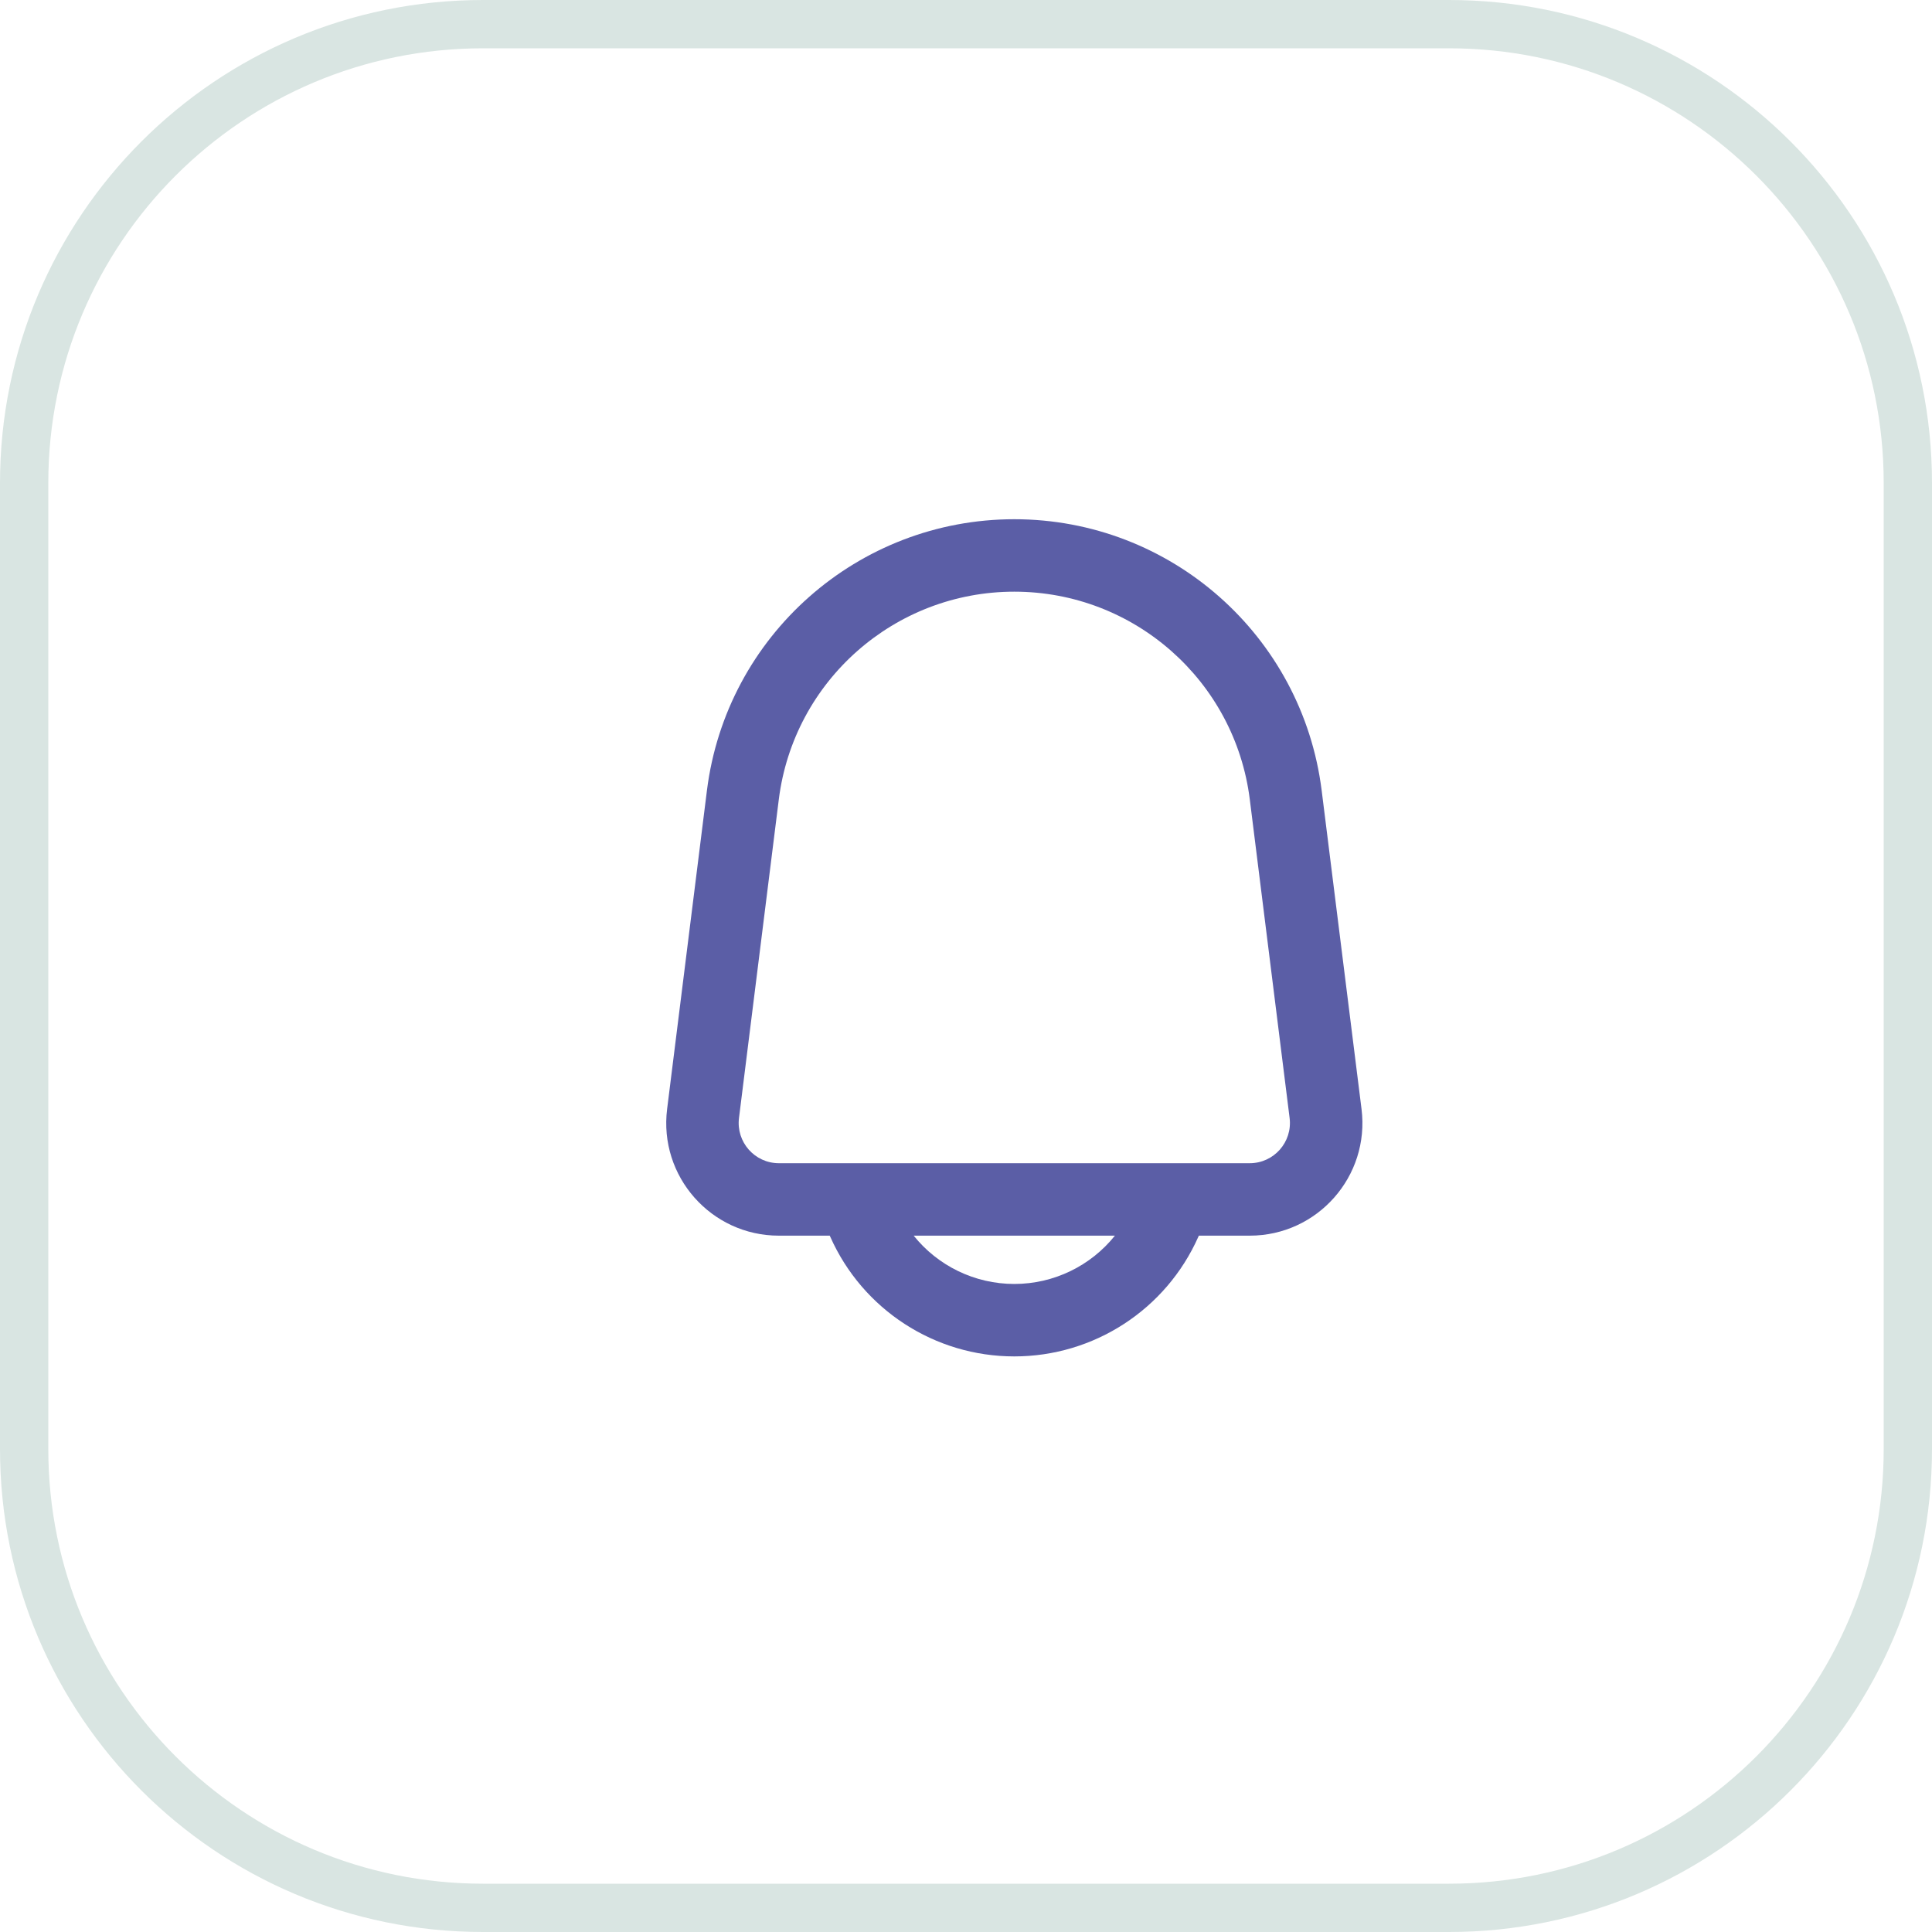
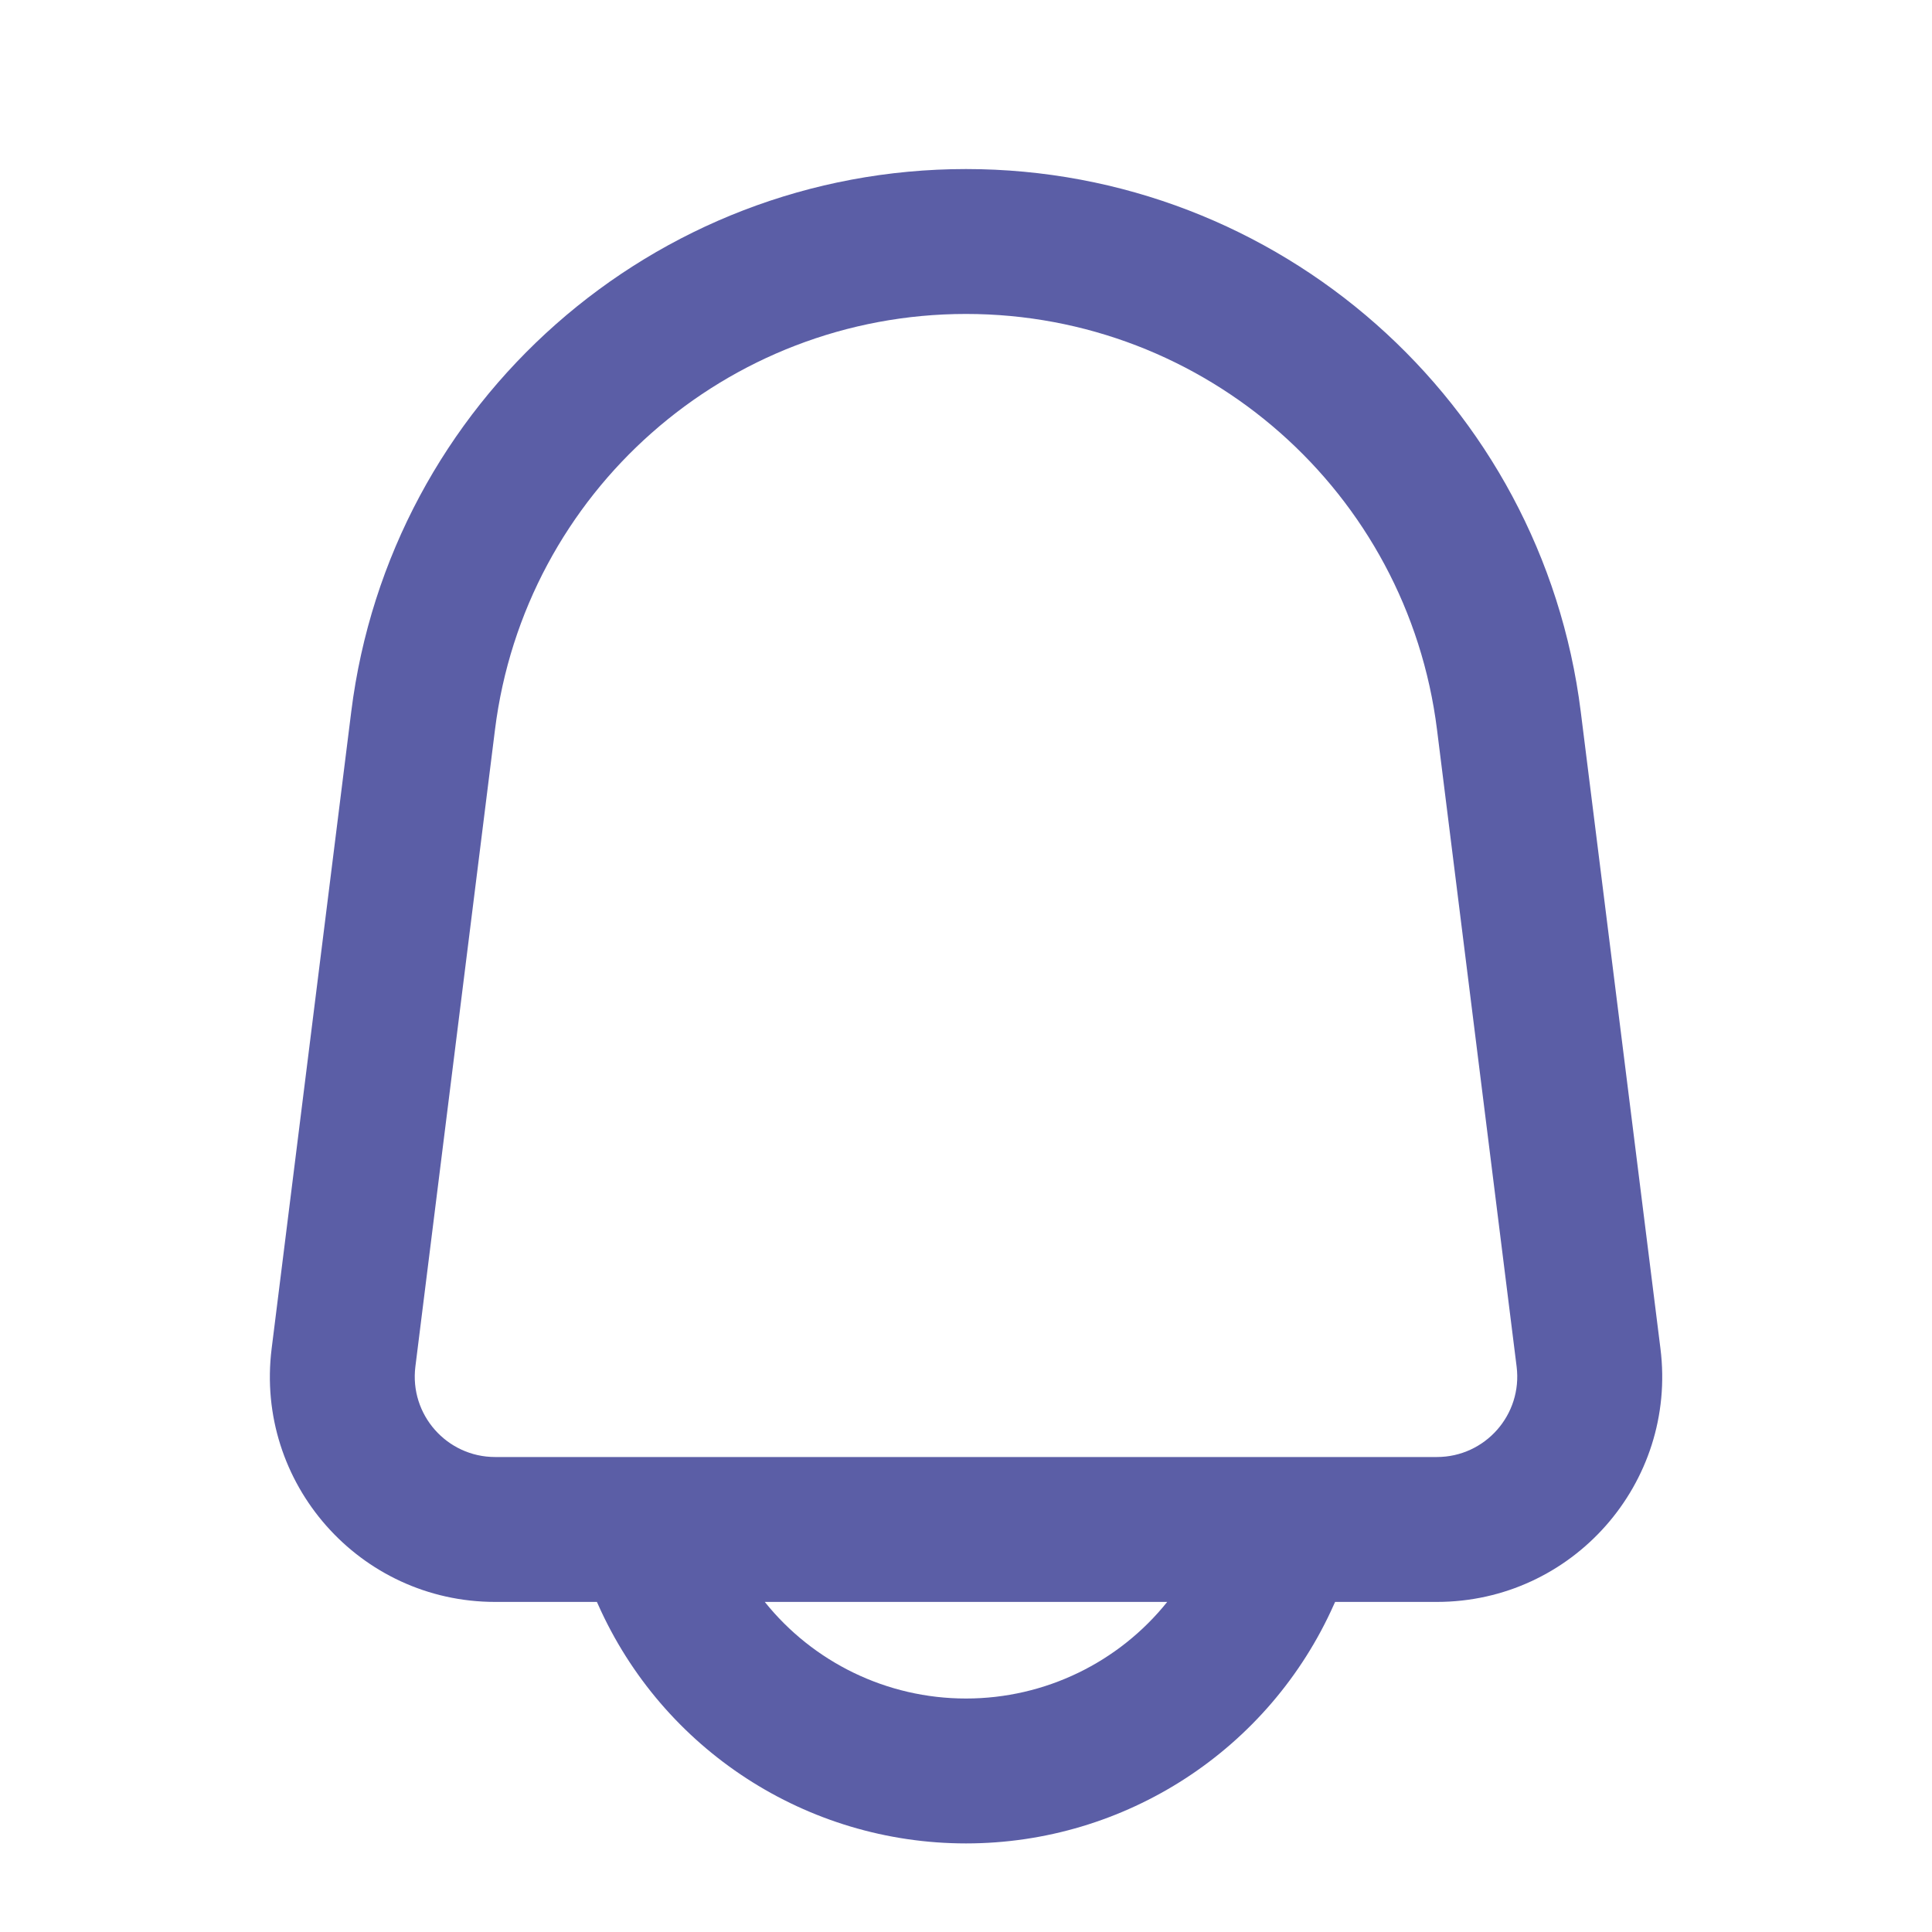
- <svg xmlns="http://www.w3.org/2000/svg" width="40" height="40" viewBox="0 0 40 40" fill="none">
-   <rect x="0.5" y="0.5" width="39" height="39" rx="9.5" fill="none" stroke="#D9E5E2" />
-   <path fill-rule="evenodd" clip-rule="evenodd" d="M21 10.75C17.765 10.75 15.037 13.159 14.636 16.368L13.812 22.961C13.637 24.354 14.723 25.583 16.126 25.583H17.179L17.19 25.607C17.859 27.113 19.352 28.083 21 28.083C22.648 28.083 24.141 27.113 24.81 25.607L24.821 25.583H25.874C27.277 25.583 28.363 24.354 28.189 22.961L27.364 16.368C26.963 13.159 24.235 10.75 21 10.75ZM24.351 24.083C24.339 24.083 24.328 24.083 24.317 24.083H17.683C17.672 24.083 17.661 24.083 17.649 24.083H16.126C15.625 24.083 15.238 23.644 15.3 23.147L16.124 16.554C16.431 14.095 18.522 12.25 21 12.25C23.478 12.25 25.569 14.095 25.876 16.554L26.7 23.147C26.762 23.644 26.375 24.083 25.874 24.083H24.351ZM18.917 25.583H23.083C22.584 26.206 21.822 26.583 21 26.583C20.178 26.583 19.416 26.206 18.917 25.583Z" fill="#5B5EA6" />
+ <svg xmlns="http://www.w3.org/2000/svg" width="20" height="20" viewBox="0 0 20 20" fill="none">
+   <path fill-rule="evenodd" clip-rule="evenodd" d="M10 1.75C6.765 1.75 4.037 4.159 3.636 7.368L2.812 13.961C2.638 15.354 3.723 16.583 5.126 16.583H6.179L6.19 16.607C6.859 18.113 8.352 19.083 10 19.083C11.648 19.083 13.141 18.113 13.81 16.607L13.821 16.583H14.874C16.277 16.583 17.363 15.354 17.189 13.961L16.364 7.368C15.963 4.159 13.235 1.75 10 1.75ZM13.351 15.083C13.339 15.083 13.328 15.083 13.317 15.083H6.683C6.672 15.083 6.661 15.083 6.65 15.083H5.126C4.625 15.083 4.238 14.644 4.3 14.147L5.124 7.554C5.431 5.095 7.522 3.25 10 3.25C12.478 3.25 14.569 5.095 14.876 7.554L15.7 14.147C15.762 14.644 15.375 15.083 14.874 15.083H13.351ZM7.917 16.583H12.083C11.584 17.206 10.822 17.583 10 17.583C9.178 17.583 8.416 17.206 7.917 16.583Z" fill="#5B5EA6" />
</svg>
